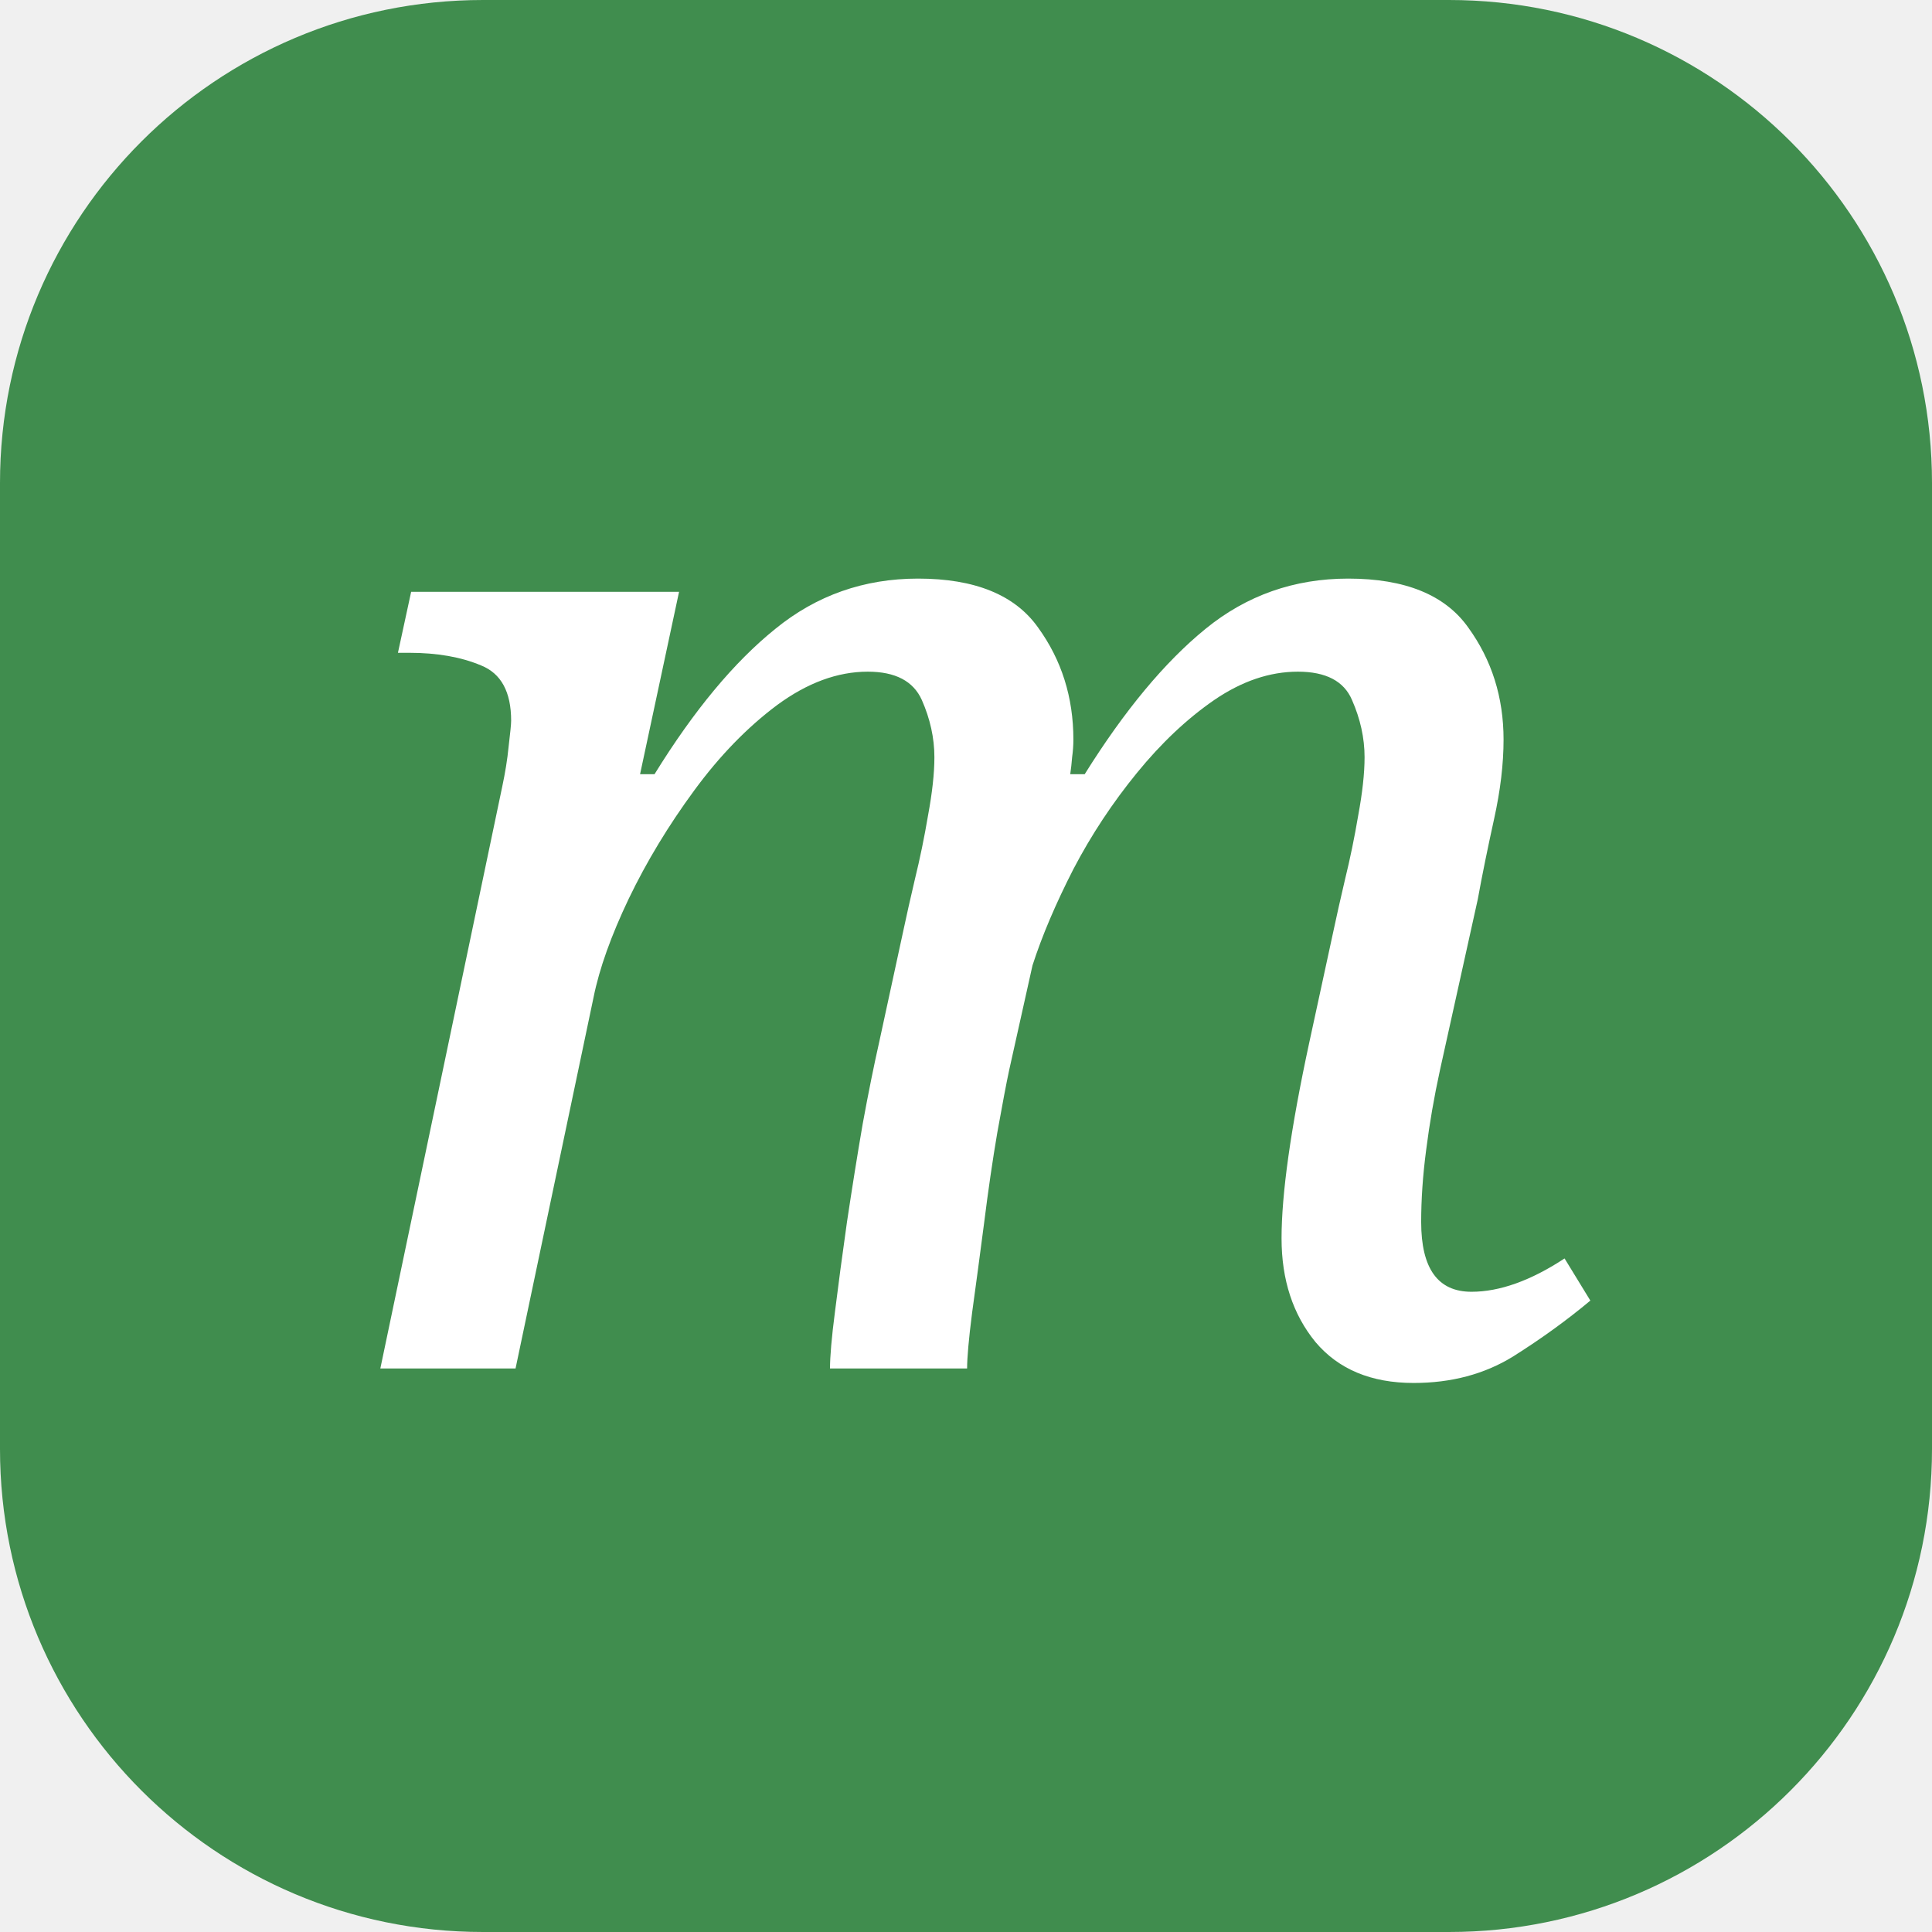
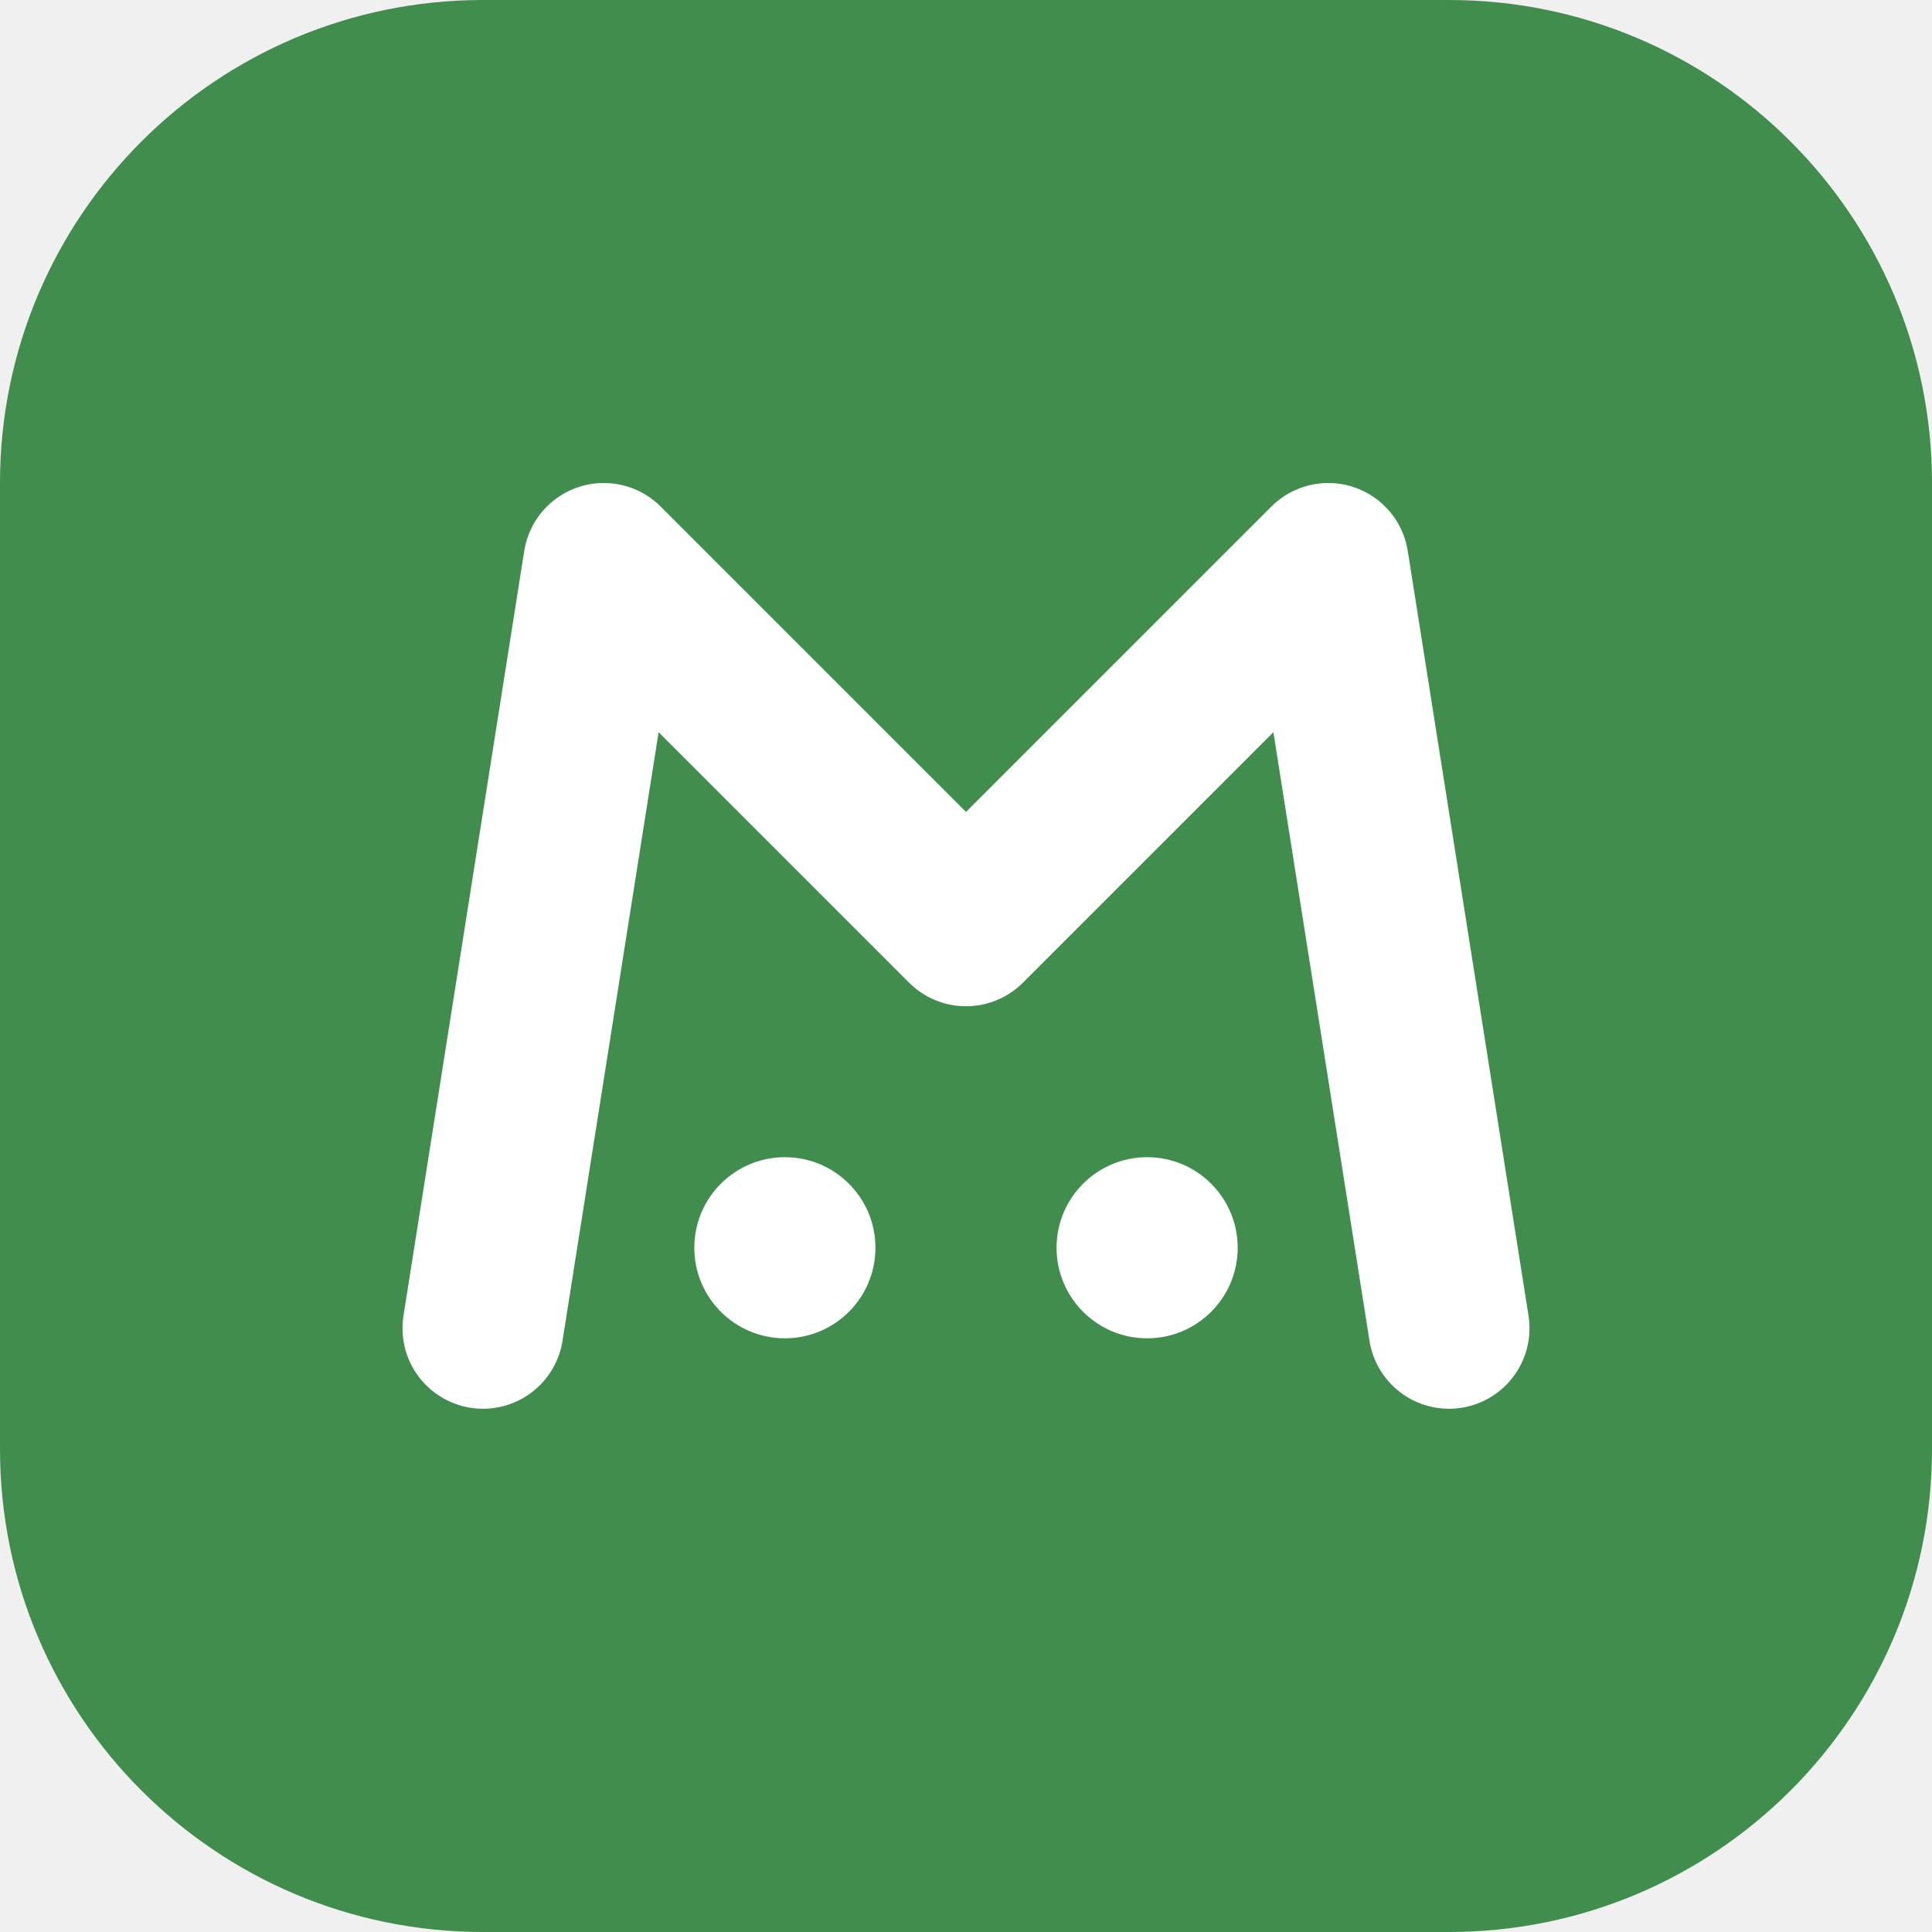
<svg xmlns="http://www.w3.org/2000/svg" viewBox="0 0 48 48">
  <rect width="48" height="48" rx="12" fill="#408d4e" />
-   <text x="24" y="34" text-anchor="middle" font-family="Georgia,serif" font-style="italic" font-size="36" fill="white">m</text>
+   <path d="M12 33 15 14 24 23 33 14 36 33" fill="none" stroke="#fff" stroke-width="4" stroke-linecap="round" stroke-linejoin="round" />
+   <g fill="#fff">
+     <circle cx="19.5" cy="31" r="2.25" />
+     <circle cx="28.5" cy="31" r="2.25" />
+   </g>
</svg>
